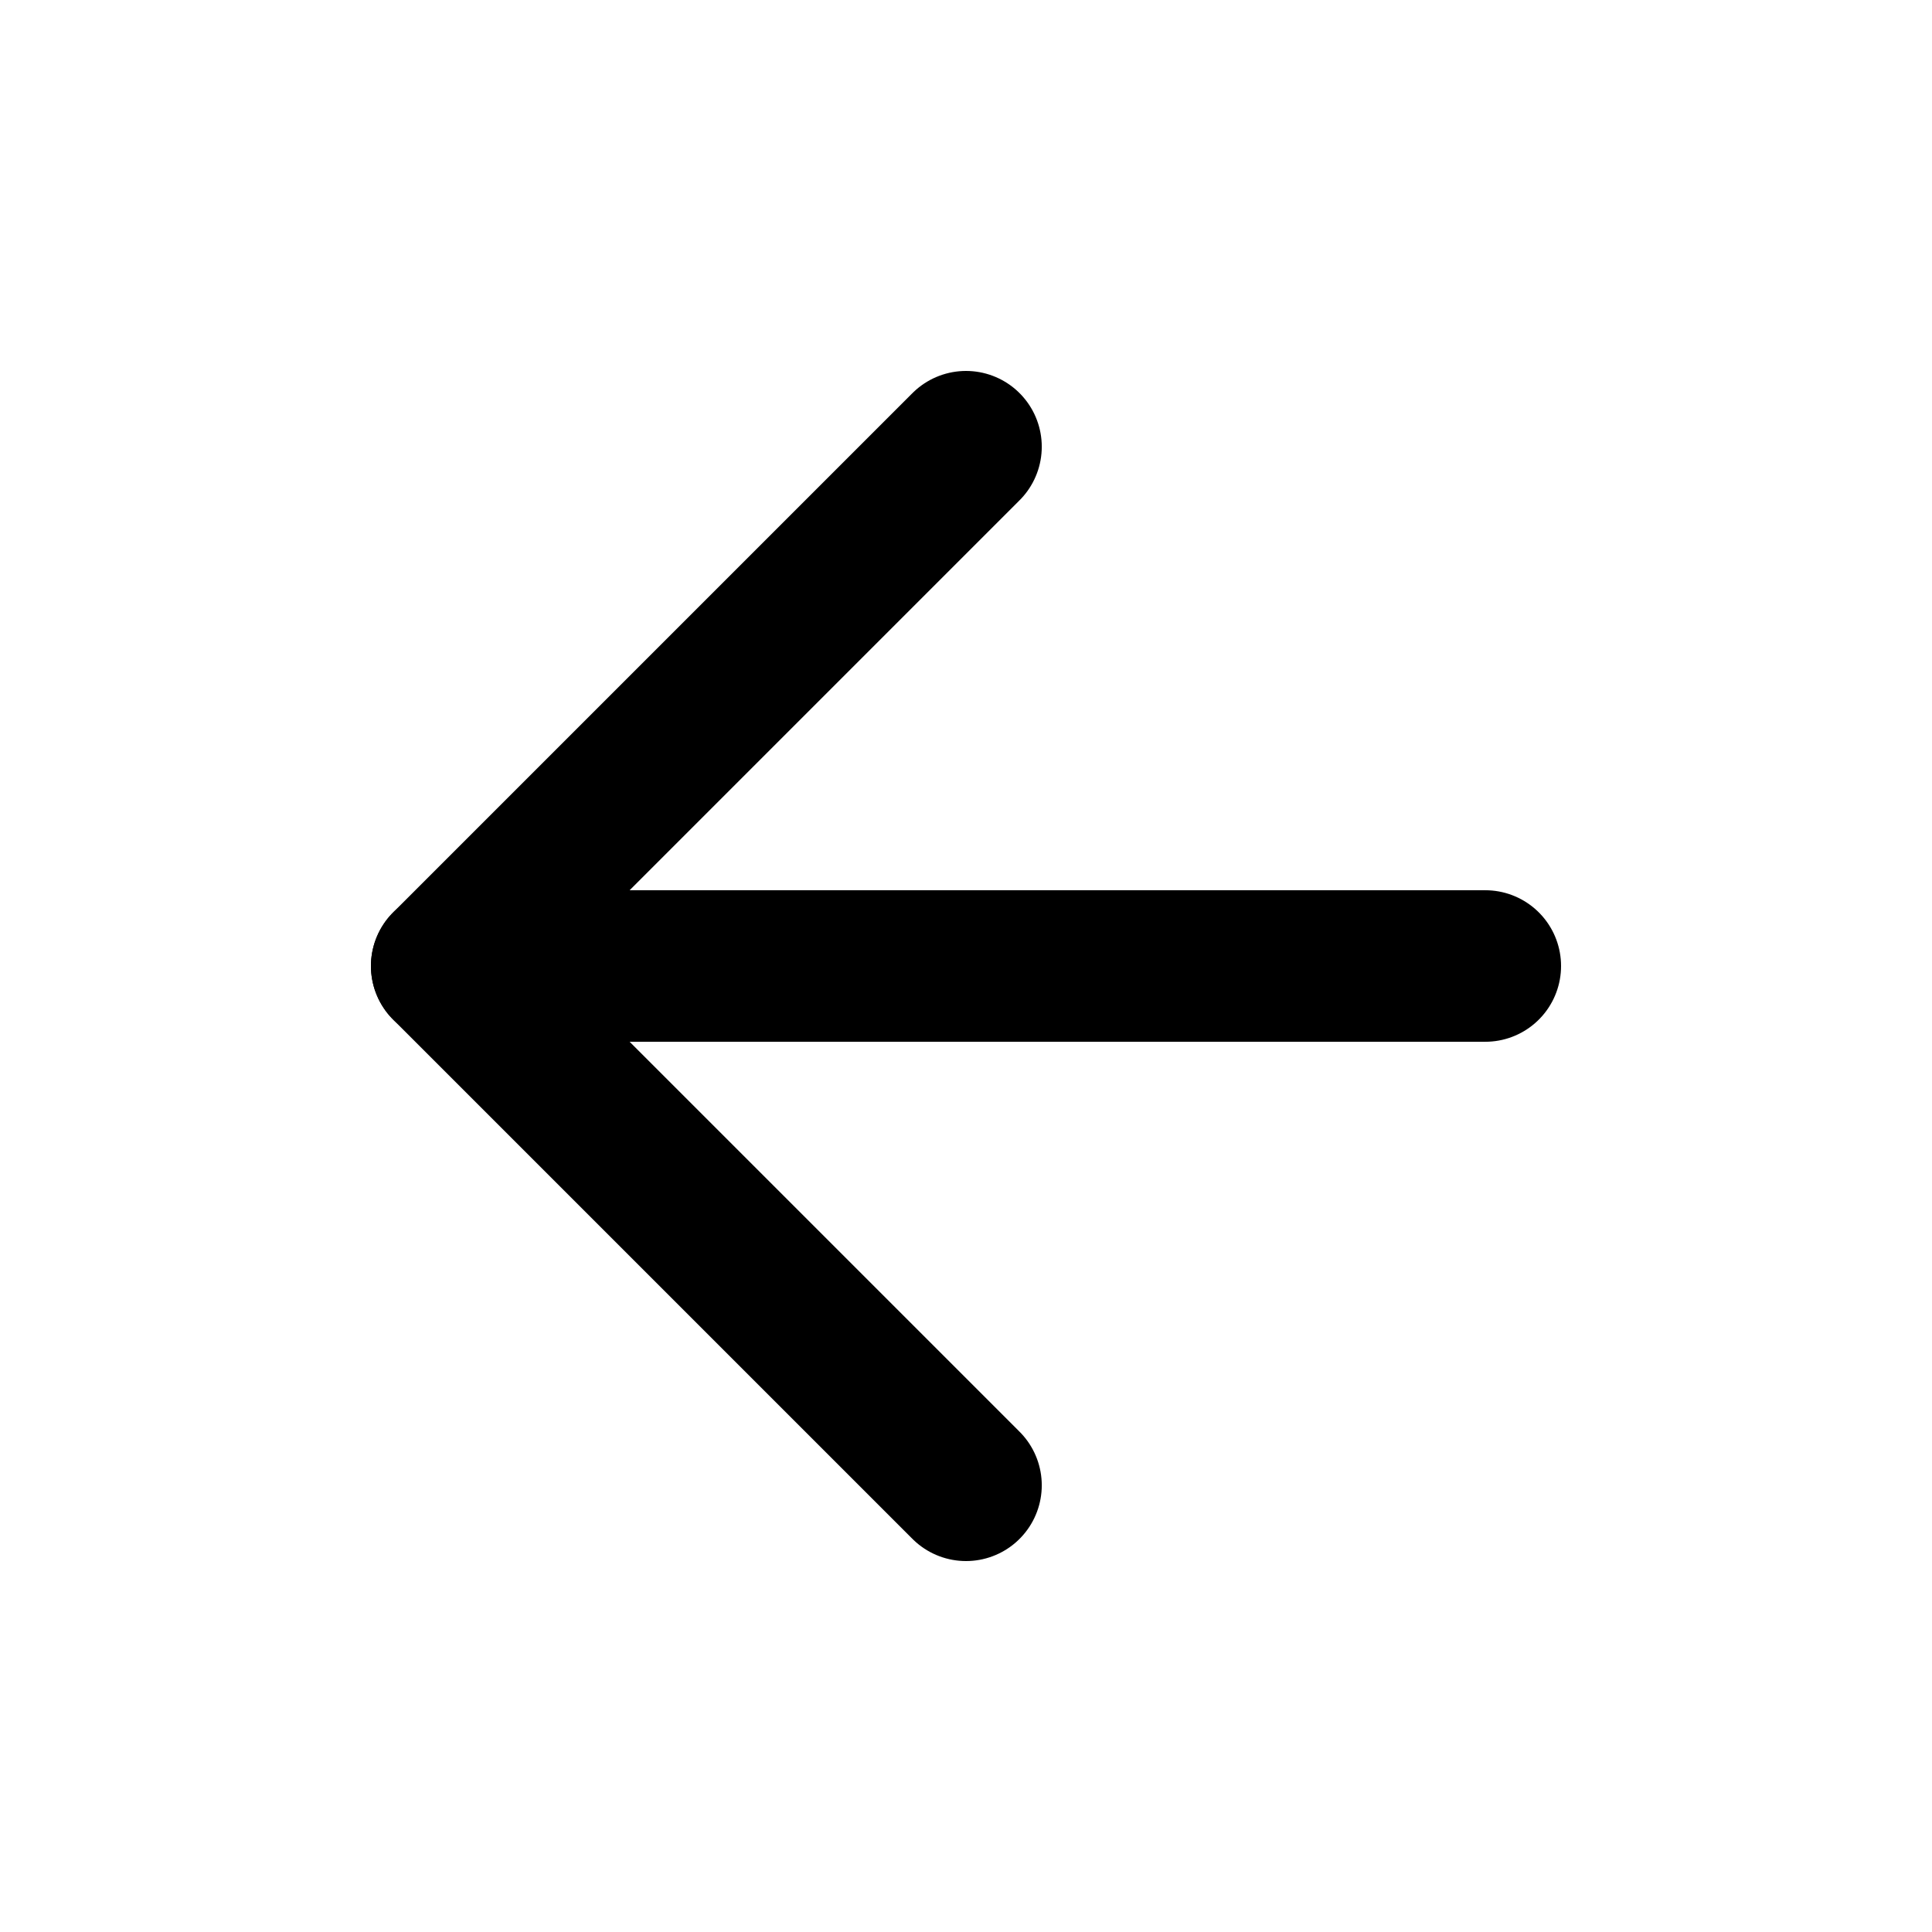
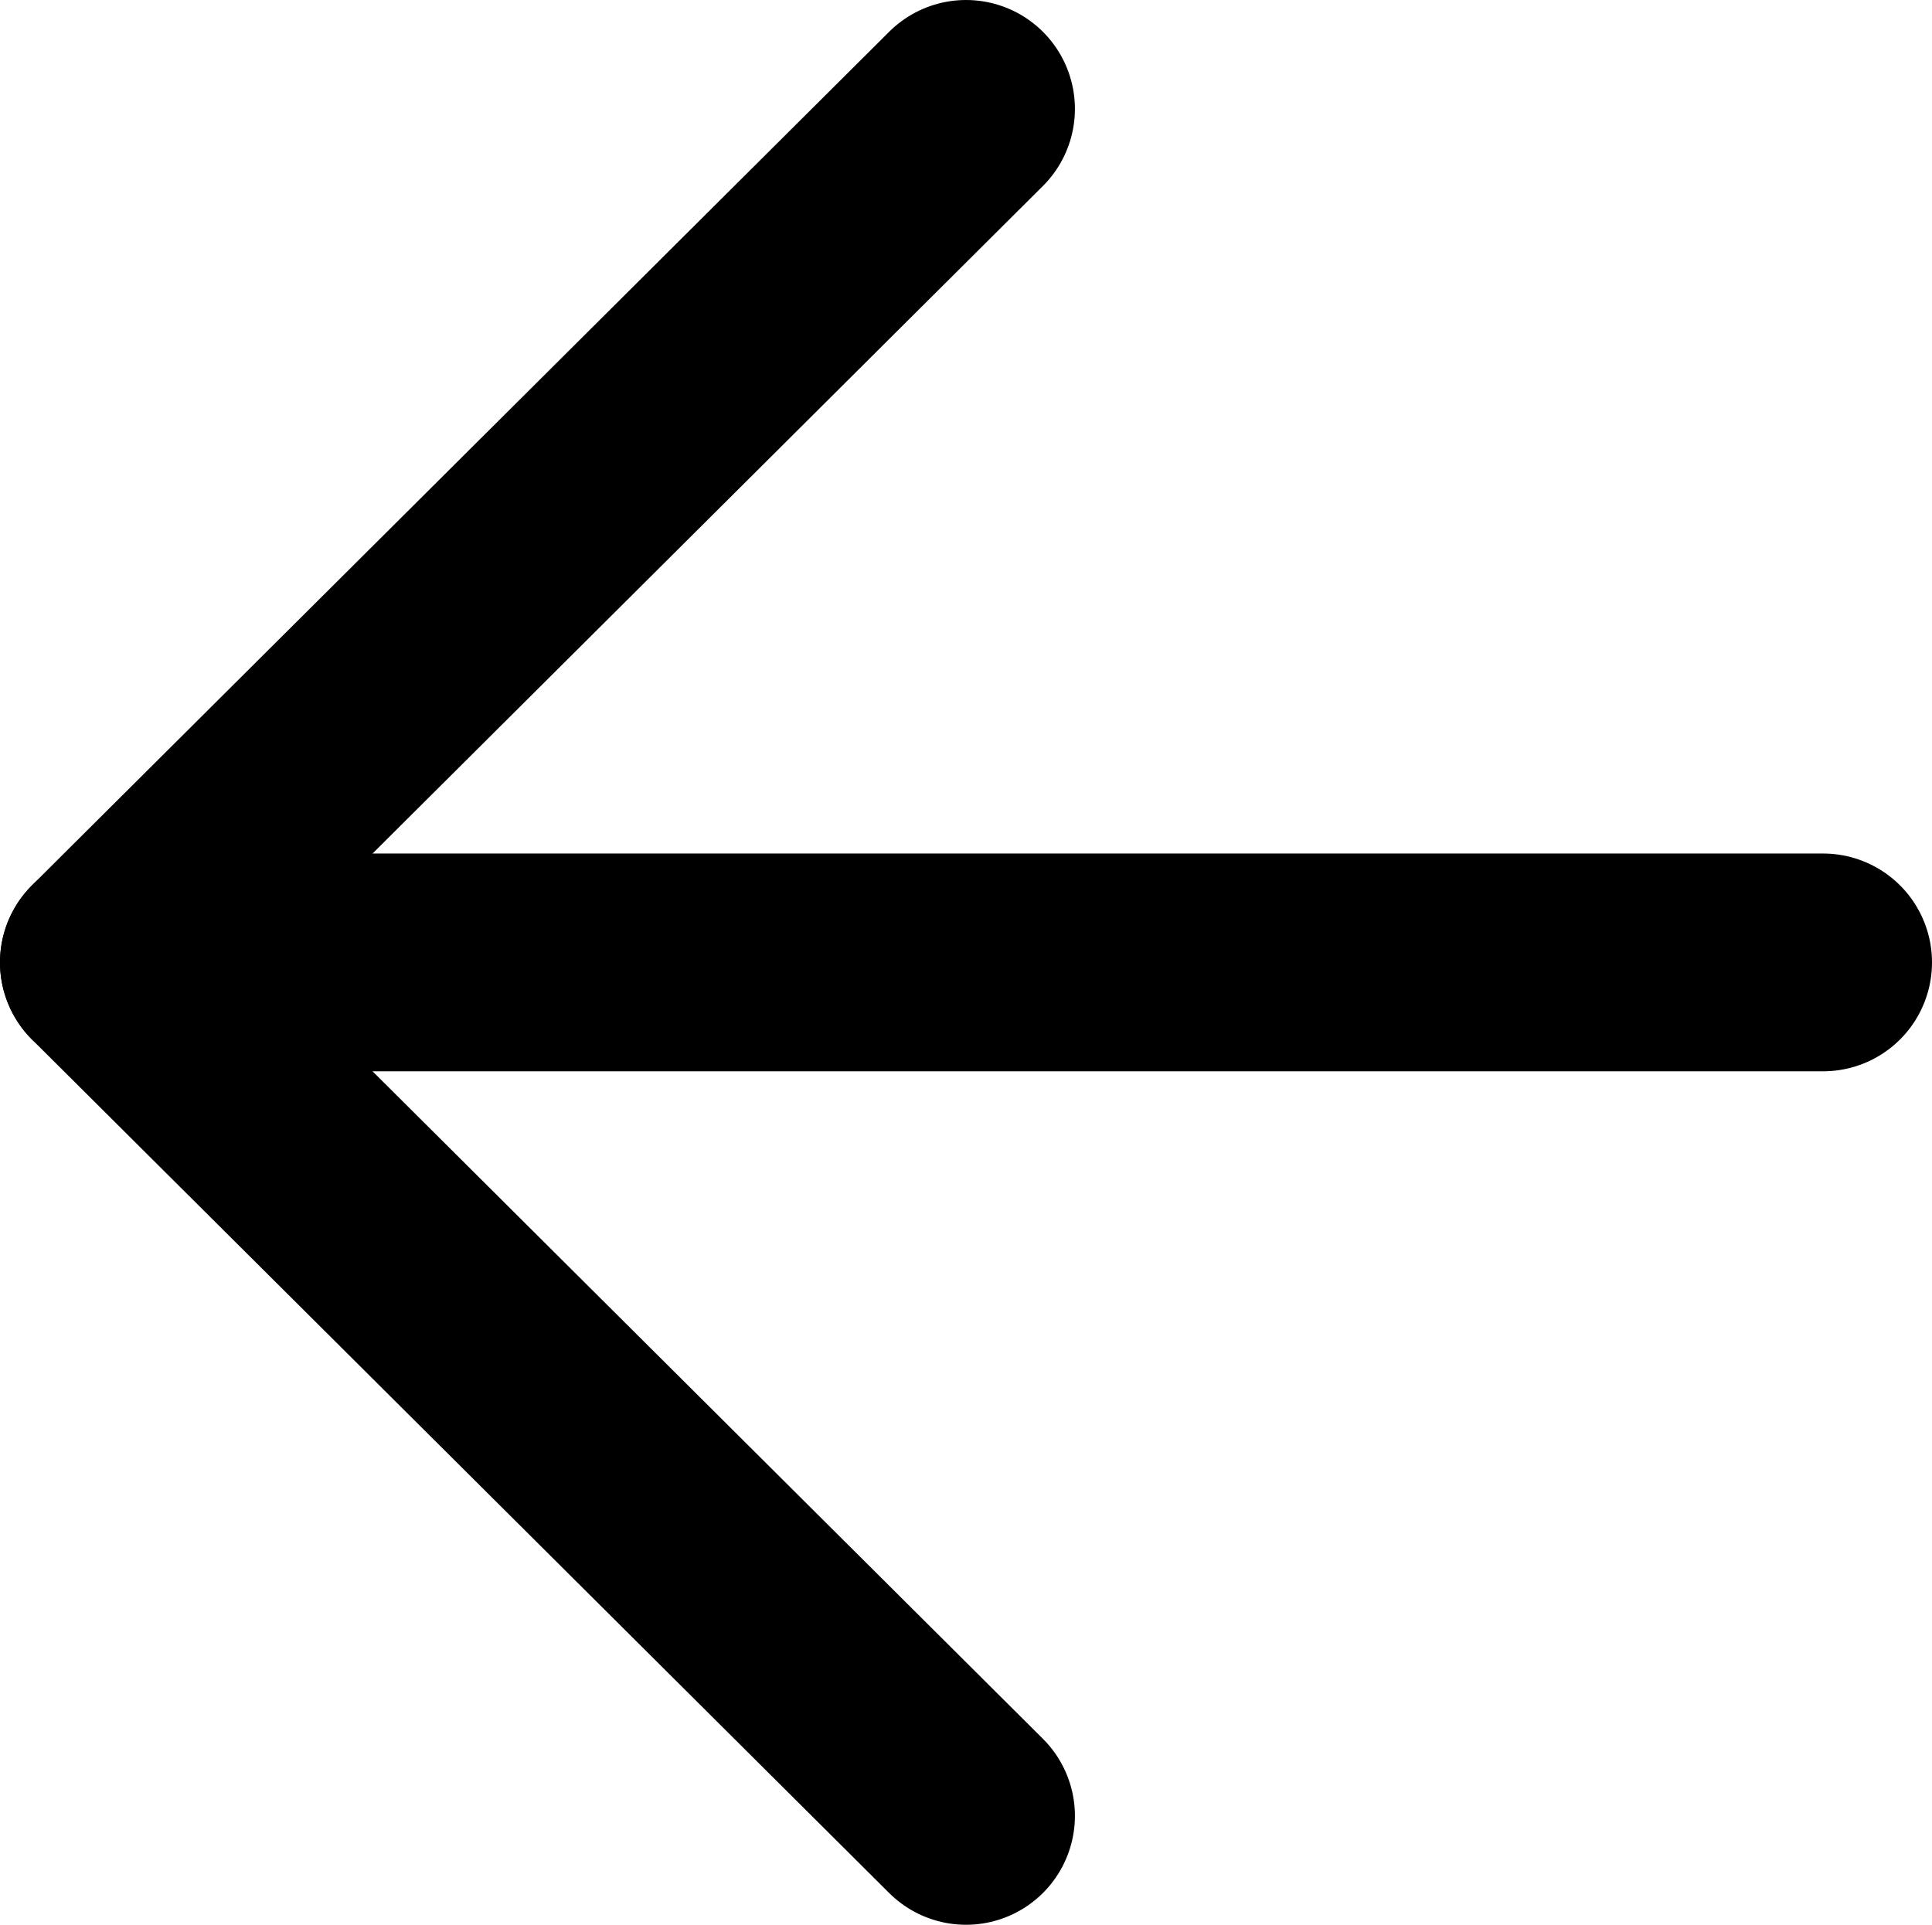
- <svg xmlns="http://www.w3.org/2000/svg" width="51" height="51" viewBox="-2 -2 51 51" style="-webkit-print-color-adjust:exact" fill="none">
+ <svg xmlns="http://www.w3.org/2000/svg" width="35.487" height="35.355" fill="none" style="-webkit-print-color-adjust:exact" viewBox="-2 -2 35.487 35.355">
  <g class="feather feather-arrow-left" style="fill:#000">
-     <path fill="none" d="M37.208 23.5H9.792" style="fill:none" class="fills" />
+     <path fill="none" d="M31.487 15.678H0" class="fills" style="fill:none" />
    <g class="strokes">
-       <path stroke-linejoin="round" stroke-linecap="round" d="M37.208 23.5H9.792" style="fill:none;stroke-width:4;stroke:#000;stroke-opacity:1" class="stroke-shape" />
+       <path stroke-linecap="round" stroke-linejoin="round" d="M31.487 15.678H0" class="stroke-shape" style="fill:none;stroke-width:4;stroke:#000;stroke-opacity:1" />
    </g>
-     <path fill="none" d="M23.5 37.208 9.792 23.5 23.5 9.792" style="fill:none" class="fills" />
+     <path fill="none" d="M15.744 31.355 0 15.678 15.744 0" class="fills" style="fill:none" />
    <g class="strokes">
-       <path stroke-linecap="round" stroke-linejoin="round" d="M23.5 37.208 9.792 23.5 23.5 9.792" style="fill:none;stroke-width:4;stroke:#000;stroke-opacity:1" class="stroke-shape" />
+       <path stroke-linecap="round" stroke-linejoin="round" d="M15.744 31.355 0 15.678 15.744 0" class="stroke-shape" style="fill:none;stroke-width:4;stroke:#000;stroke-opacity:1" />
    </g>
  </g>
</svg>
